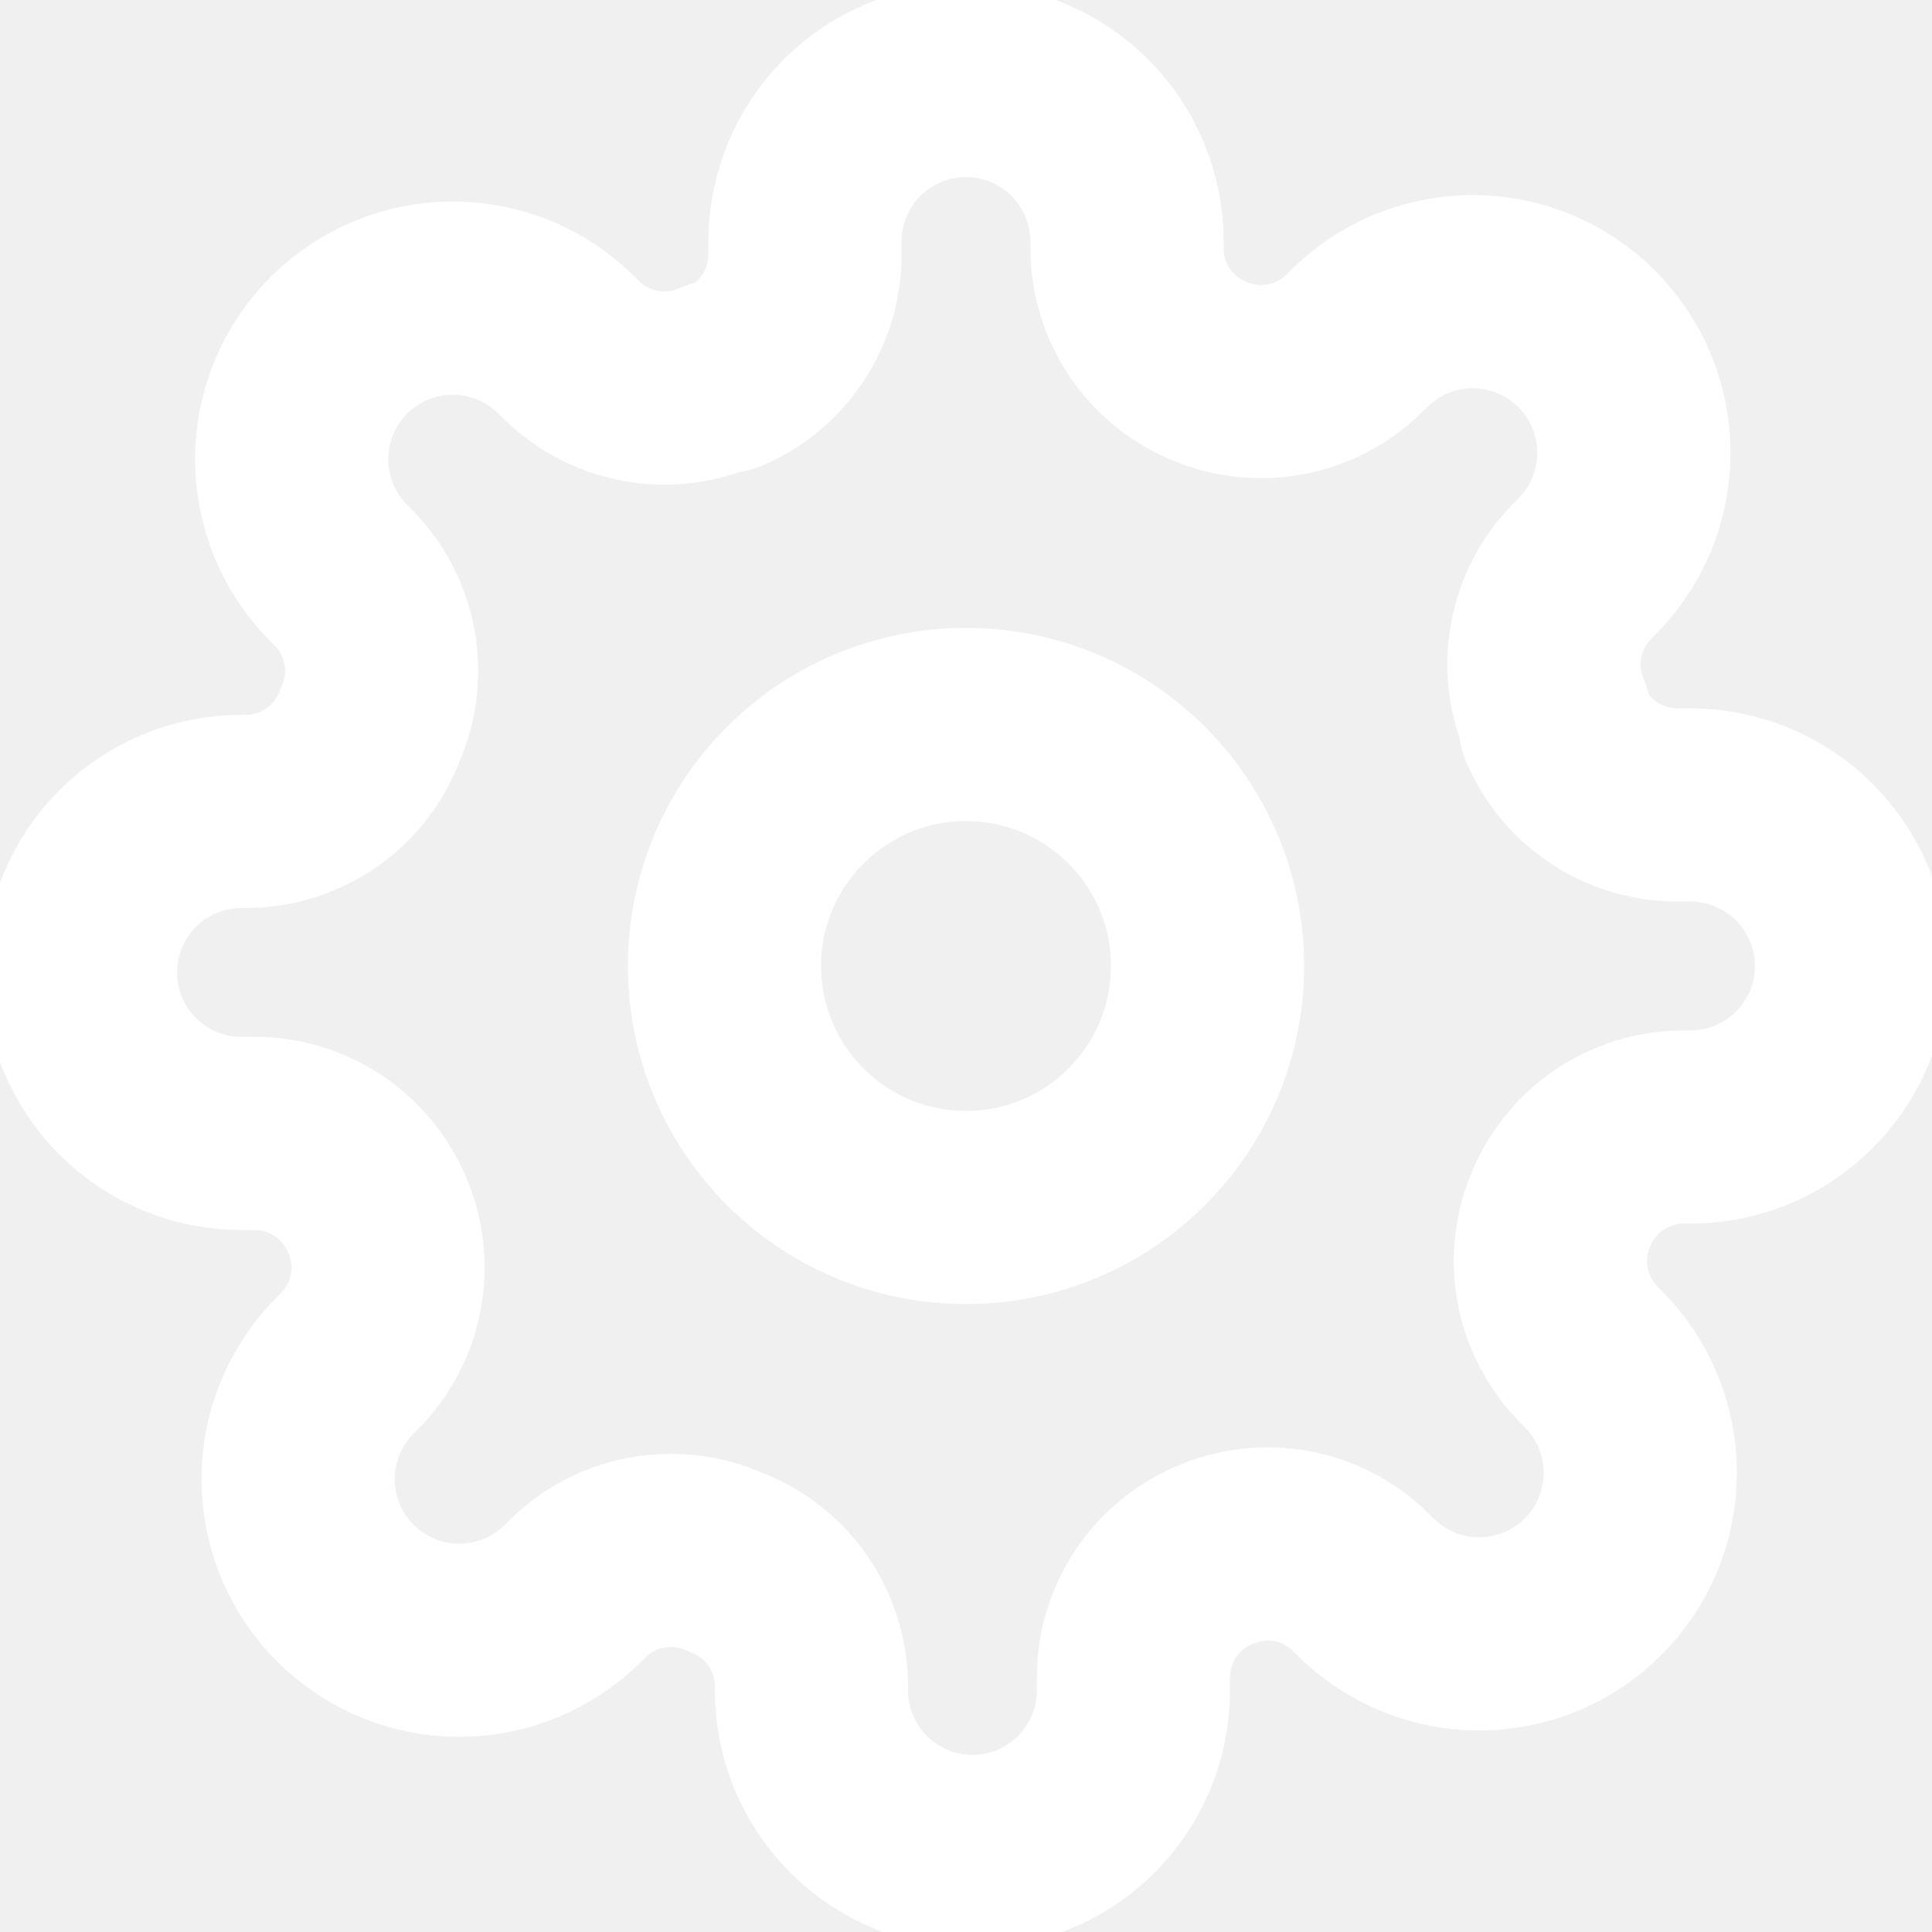
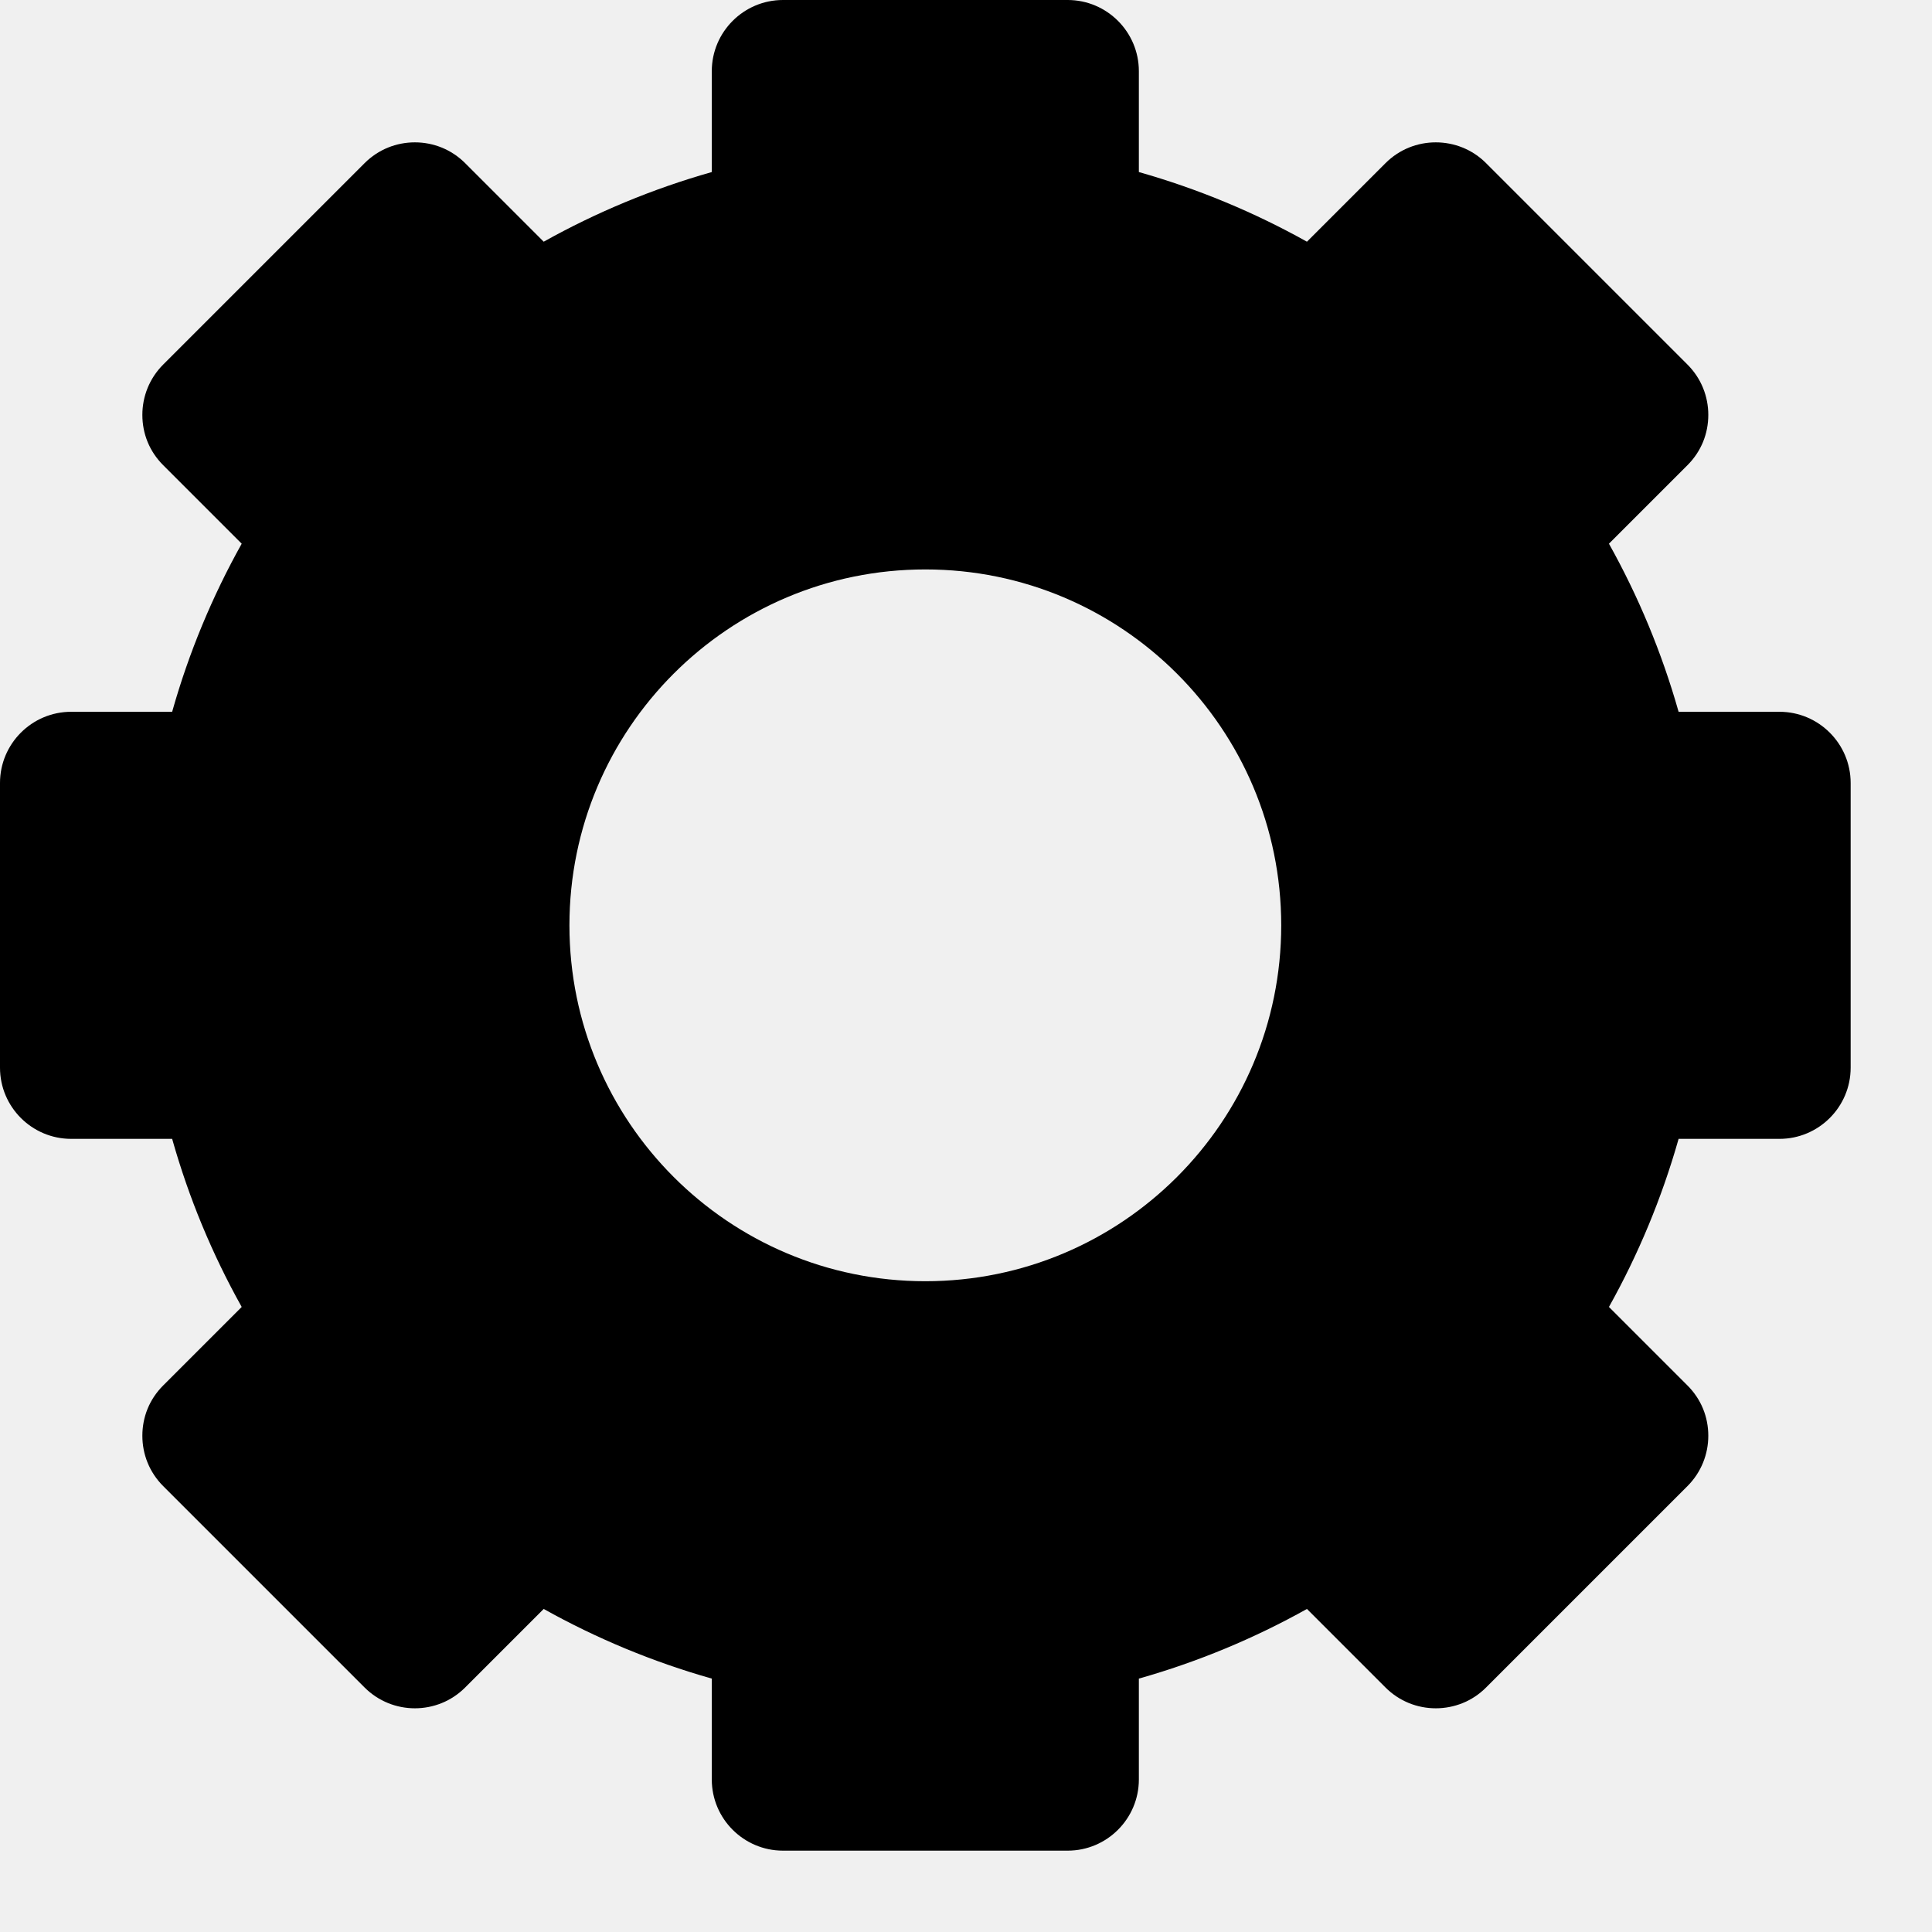
- <svg xmlns="http://www.w3.org/2000/svg" width="20" height="20" viewBox="0 0 20 20" fill="none">
-   <g clip-path="url(#clip0)">
-     <path d="M10 12.5C11.381 12.5 12.5 11.381 12.5 10C12.5 8.619 11.381 7.5 10 7.5C8.619 7.5 7.5 8.619 7.5 10C7.5 11.381 8.619 12.5 10 12.5Z" stroke="white" stroke-width="2" stroke-linecap="round" stroke-linejoin="round" />
-     <path d="M16.167 12.5C16.056 12.751 16.023 13.03 16.072 13.3C16.121 13.571 16.25 13.82 16.442 14.017L16.492 14.067C16.646 14.221 16.77 14.405 16.853 14.607C16.937 14.81 16.98 15.027 16.98 15.246C16.98 15.465 16.937 15.682 16.853 15.884C16.77 16.086 16.646 16.27 16.492 16.425C16.337 16.58 16.153 16.703 15.951 16.787C15.748 16.871 15.531 16.914 15.312 16.914C15.093 16.914 14.877 16.871 14.674 16.787C14.472 16.703 14.288 16.58 14.133 16.425L14.083 16.375C13.887 16.183 13.637 16.054 13.367 16.005C13.097 15.956 12.818 15.989 12.567 16.1C12.32 16.206 12.11 16.381 11.962 16.605C11.814 16.828 11.734 17.09 11.733 17.358V17.5C11.733 17.942 11.558 18.366 11.245 18.678C10.932 18.991 10.509 19.167 10.067 19.167C9.625 19.167 9.201 18.991 8.888 18.678C8.576 18.366 8.4 17.942 8.4 17.5V17.425C8.393 17.149 8.304 16.882 8.144 16.657C7.983 16.433 7.759 16.262 7.5 16.167C7.249 16.056 6.97 16.023 6.699 16.072C6.429 16.121 6.18 16.25 5.983 16.442L5.933 16.492C5.778 16.646 5.595 16.77 5.392 16.853C5.19 16.937 4.973 16.98 4.754 16.98C4.535 16.98 4.318 16.937 4.116 16.853C3.914 16.77 3.73 16.646 3.575 16.492C3.42 16.337 3.297 16.153 3.213 15.951C3.129 15.748 3.086 15.531 3.086 15.312C3.086 15.093 3.129 14.877 3.213 14.674C3.297 14.472 3.42 14.288 3.575 14.133L3.625 14.083C3.817 13.887 3.946 13.637 3.995 13.367C4.044 13.097 4.011 12.818 3.9 12.567C3.794 12.32 3.619 12.11 3.395 11.962C3.172 11.814 2.91 11.734 2.642 11.733H2.5C2.058 11.733 1.634 11.558 1.321 11.245C1.009 10.932 0.833 10.509 0.833 10.067C0.833 9.625 1.009 9.201 1.321 8.888C1.634 8.576 2.058 8.4 2.5 8.4H2.575C2.851 8.393 3.118 8.304 3.343 8.144C3.567 7.983 3.738 7.759 3.833 7.5C3.944 7.249 3.977 6.97 3.928 6.699C3.879 6.429 3.75 6.18 3.558 5.983L3.508 5.933C3.353 5.778 3.23 5.595 3.146 5.392C3.063 5.19 3.019 4.973 3.019 4.754C3.019 4.535 3.063 4.318 3.146 4.116C3.23 3.914 3.353 3.73 3.508 3.575C3.663 3.42 3.847 3.297 4.049 3.213C4.252 3.129 4.468 3.086 4.687 3.086C4.906 3.086 5.123 3.129 5.326 3.213C5.528 3.297 5.712 3.42 5.867 3.575L5.917 3.625C6.113 3.817 6.362 3.946 6.633 3.995C6.903 4.044 7.182 4.011 7.433 3.9H7.5C7.746 3.794 7.957 3.619 8.105 3.395C8.253 3.172 8.332 2.91 8.333 2.642V2.5C8.333 2.058 8.509 1.634 8.821 1.321C9.134 1.009 9.558 0.833 10 0.833C10.442 0.833 10.866 1.009 11.178 1.321C11.491 1.634 11.667 2.058 11.667 2.5V2.575C11.668 2.843 11.747 3.105 11.895 3.329C12.043 3.552 12.253 3.728 12.5 3.833C12.751 3.944 13.03 3.977 13.3 3.928C13.571 3.879 13.82 3.75 14.017 3.558L14.067 3.508C14.221 3.353 14.405 3.23 14.607 3.146C14.81 3.063 15.027 3.019 15.246 3.019C15.465 3.019 15.682 3.063 15.884 3.146C16.086 3.23 16.27 3.353 16.425 3.508C16.58 3.663 16.703 3.847 16.787 4.049C16.871 4.252 16.914 4.468 16.914 4.687C16.914 4.906 16.871 5.123 16.787 5.326C16.703 5.528 16.58 5.712 16.425 5.867L16.375 5.917C16.183 6.113 16.054 6.362 16.005 6.633C15.956 6.903 15.989 7.182 16.1 7.433V7.5C16.206 7.746 16.381 7.957 16.605 8.105C16.828 8.253 17.09 8.332 17.358 8.333H17.5C17.942 8.333 18.366 8.509 18.678 8.821C18.991 9.134 19.167 9.558 19.167 10C19.167 10.442 18.991 10.866 18.678 11.178C18.366 11.491 17.942 11.667 17.5 11.667H17.425C17.157 11.668 16.895 11.747 16.671 11.895C16.448 12.043 16.272 12.253 16.167 12.5V12.5Z" stroke="white" stroke-width="2" stroke-linecap="round" stroke-linejoin="round" />
-   </g>
-   <defs>
-     <clipPath id="clip0">
-       <rect width="20" height="20" fill="white" />
-     </clipPath>
-   </defs>
+ <svg xmlns="http://www.w3.org/2000/svg" width="19" height="19" viewBox="0 0 19 19" fill="none">
+   <path d="M17.5 7H16.508C16.343 6.418 16.112 5.864 15.823 5.347L16.595 4.575C16.732 4.438 16.8 4.263 16.8 4.08C16.8 3.9 16.732 3.722 16.595 3.585L14.615 1.605C14.479 1.468 14.299 1.4 14.12 1.4C13.94 1.4 13.762 1.468 13.625 1.605L12.853 2.377C12.336 2.088 11.782 1.857 11.2 1.692V0.7C11.2 0.314 10.886 0 10.5 0H7.7C7.314 0 7 0.314 7 0.7V1.692C6.418 1.857 5.864 2.088 5.347 2.377L4.575 1.605C4.438 1.468 4.26 1.4 4.08 1.4C3.9 1.4 3.722 1.468 3.585 1.605L1.605 3.585C1.468 3.722 1.4 3.901 1.4 4.08C1.4 4.263 1.468 4.438 1.605 4.575L2.377 5.347C2.088 5.864 1.857 6.418 1.693 7H0.7C0.314 7 0 7.314 0 7.7V10.5C0 10.886 0.314 11.2 0.7 11.2H1.693C1.857 11.782 2.088 12.336 2.377 12.853L1.605 13.625C1.468 13.762 1.4 13.937 1.4 14.12C1.4 14.3 1.468 14.478 1.605 14.615L3.585 16.595C3.722 16.732 3.901 16.8 4.08 16.8C4.26 16.8 4.438 16.732 4.575 16.595L5.347 15.823C5.864 16.112 6.418 16.343 7 16.508V17.5C7 17.886 7.314 18.2 7.7 18.2H10.5C10.886 18.2 11.2 17.886 11.2 17.5V16.508C11.782 16.343 12.336 16.112 12.853 15.823L13.625 16.595C13.762 16.732 13.94 16.8 14.12 16.8C14.3 16.8 14.479 16.732 14.615 16.595L16.595 14.615C16.732 14.478 16.8 14.299 16.8 14.12C16.8 13.937 16.732 13.762 16.595 13.625L15.823 12.853C16.112 12.336 16.343 11.782 16.508 11.2H17.5C17.886 11.2 18.2 10.886 18.2 10.5V7.7C18.2 7.314 17.886 7 17.5 7ZM9.1 12.6C7.167 12.6 5.6 11.033 5.6 9.1C5.6 7.167 7.167 5.6 9.1 5.6C11.033 5.6 12.6 7.167 12.6 9.1C12.6 11.033 11.033 12.6 9.1 12.6Z" fill="black" />
</svg>
